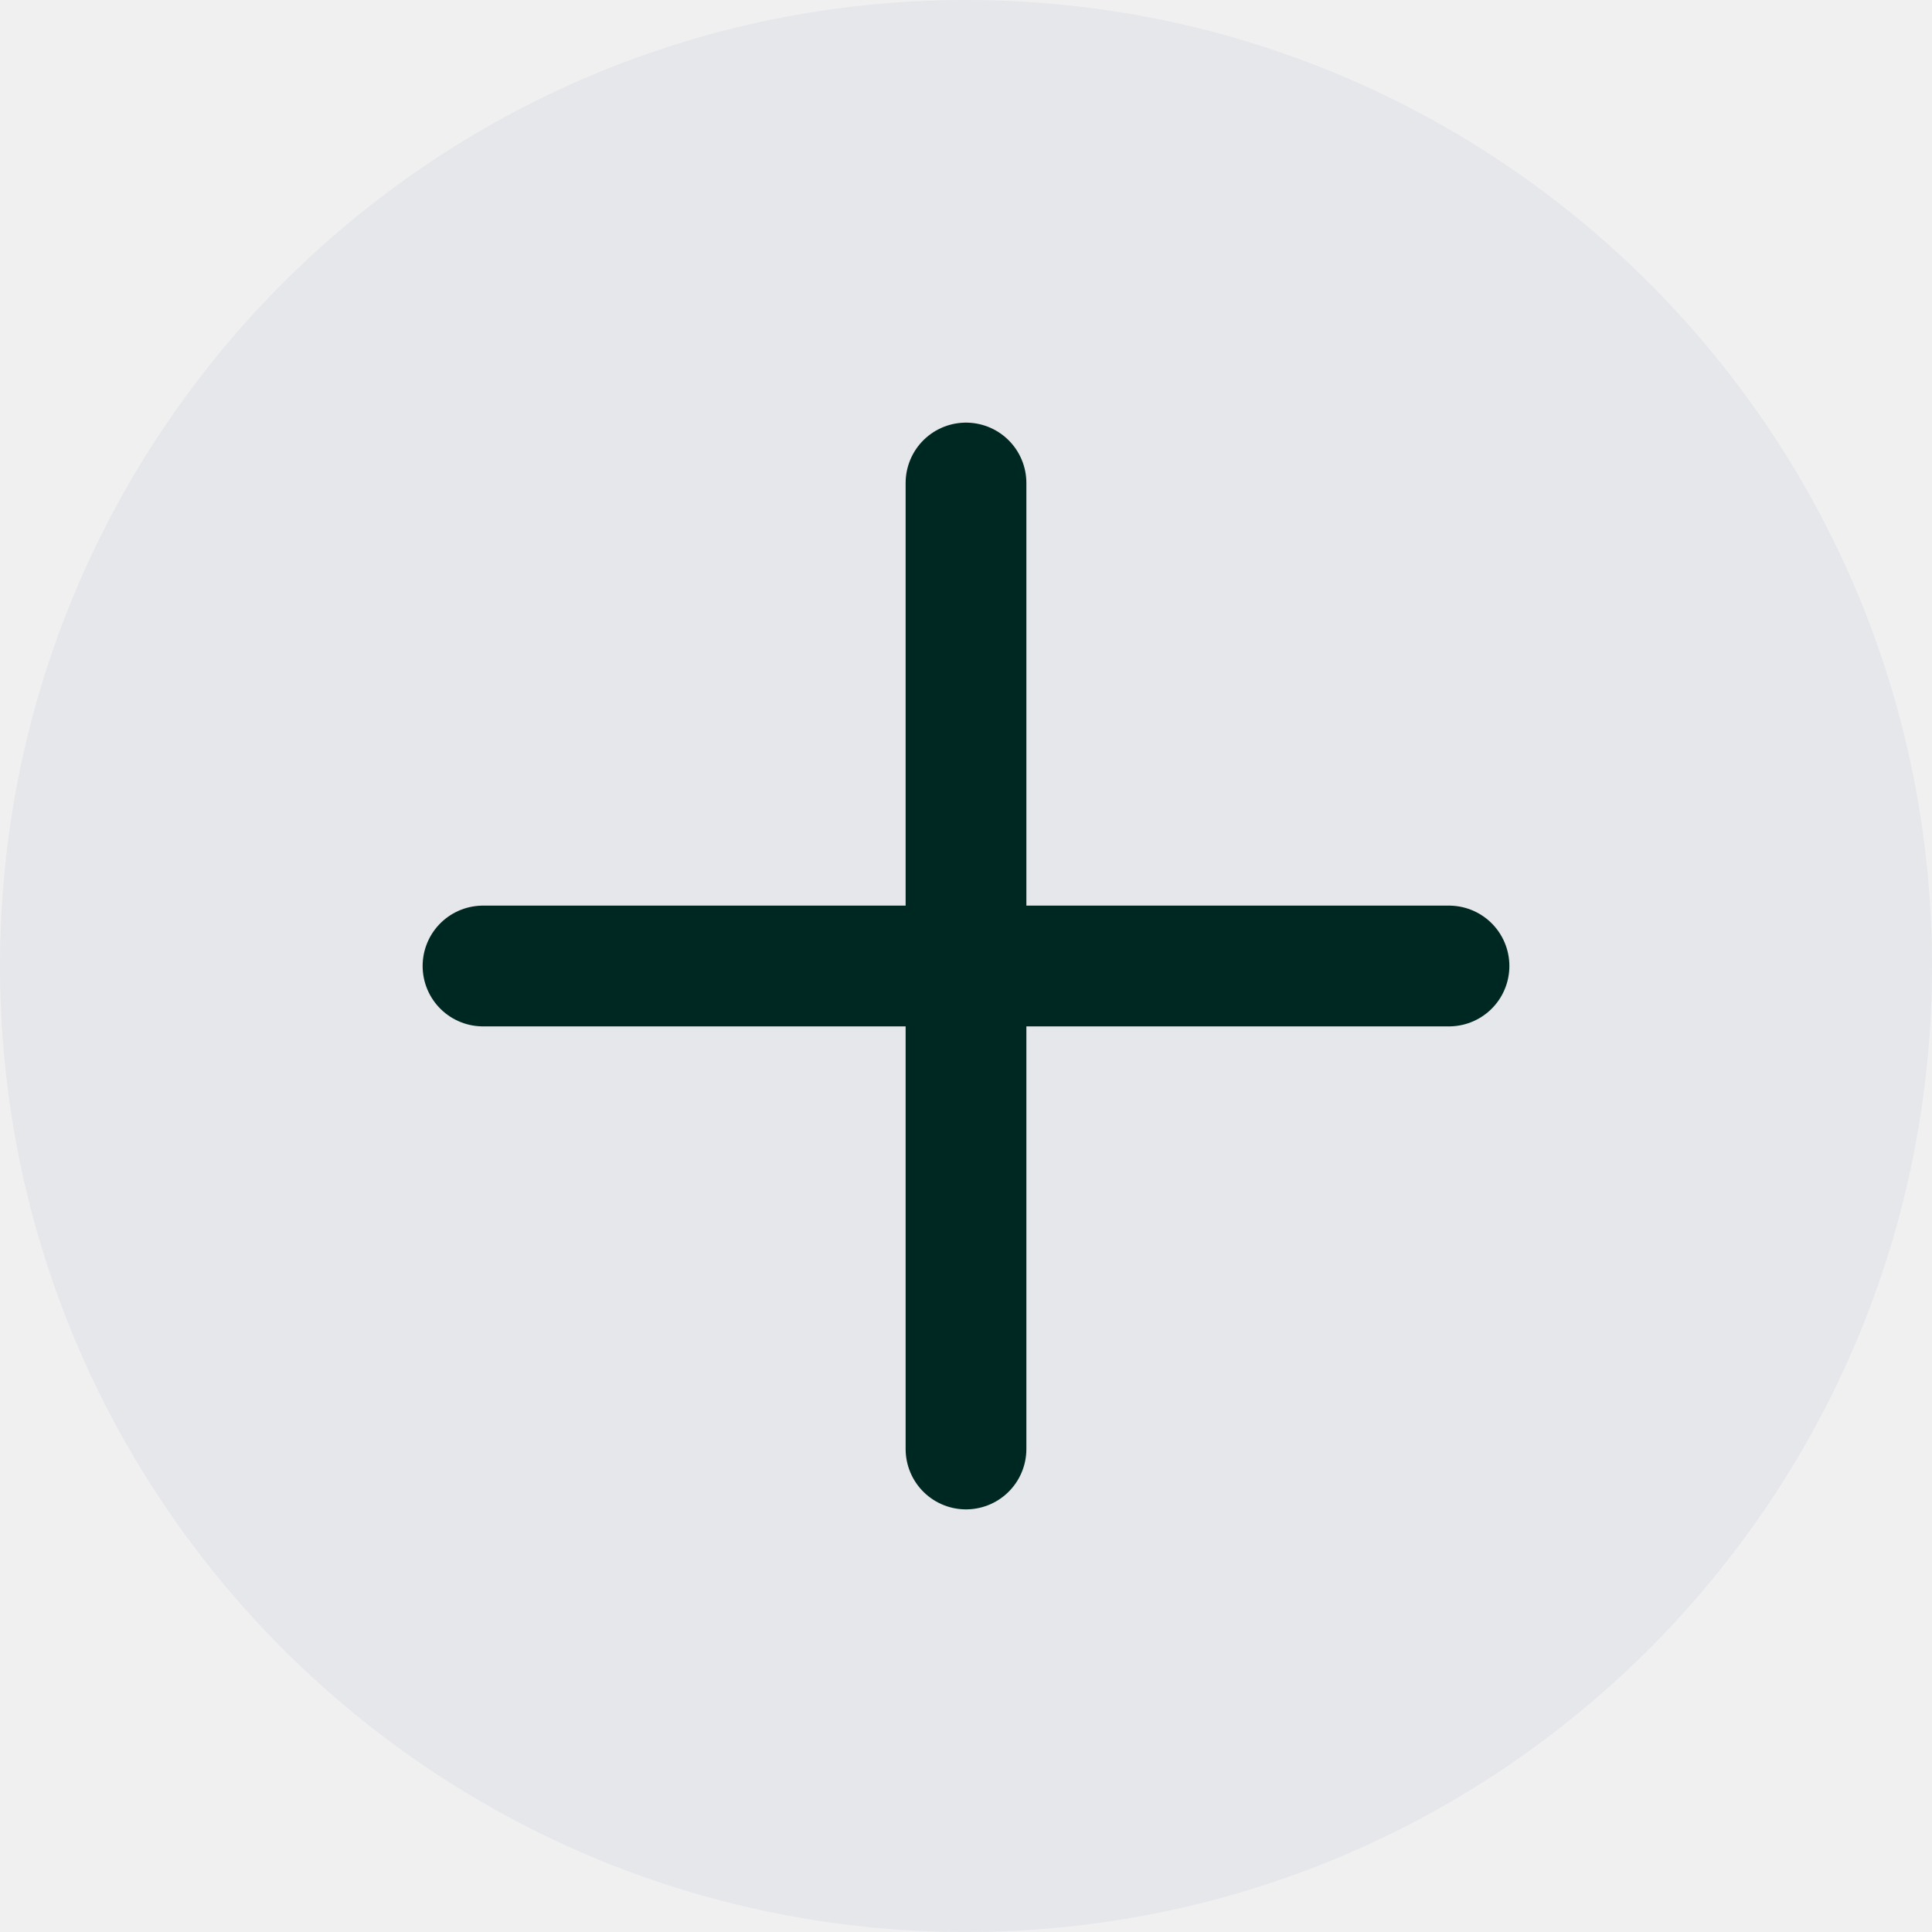
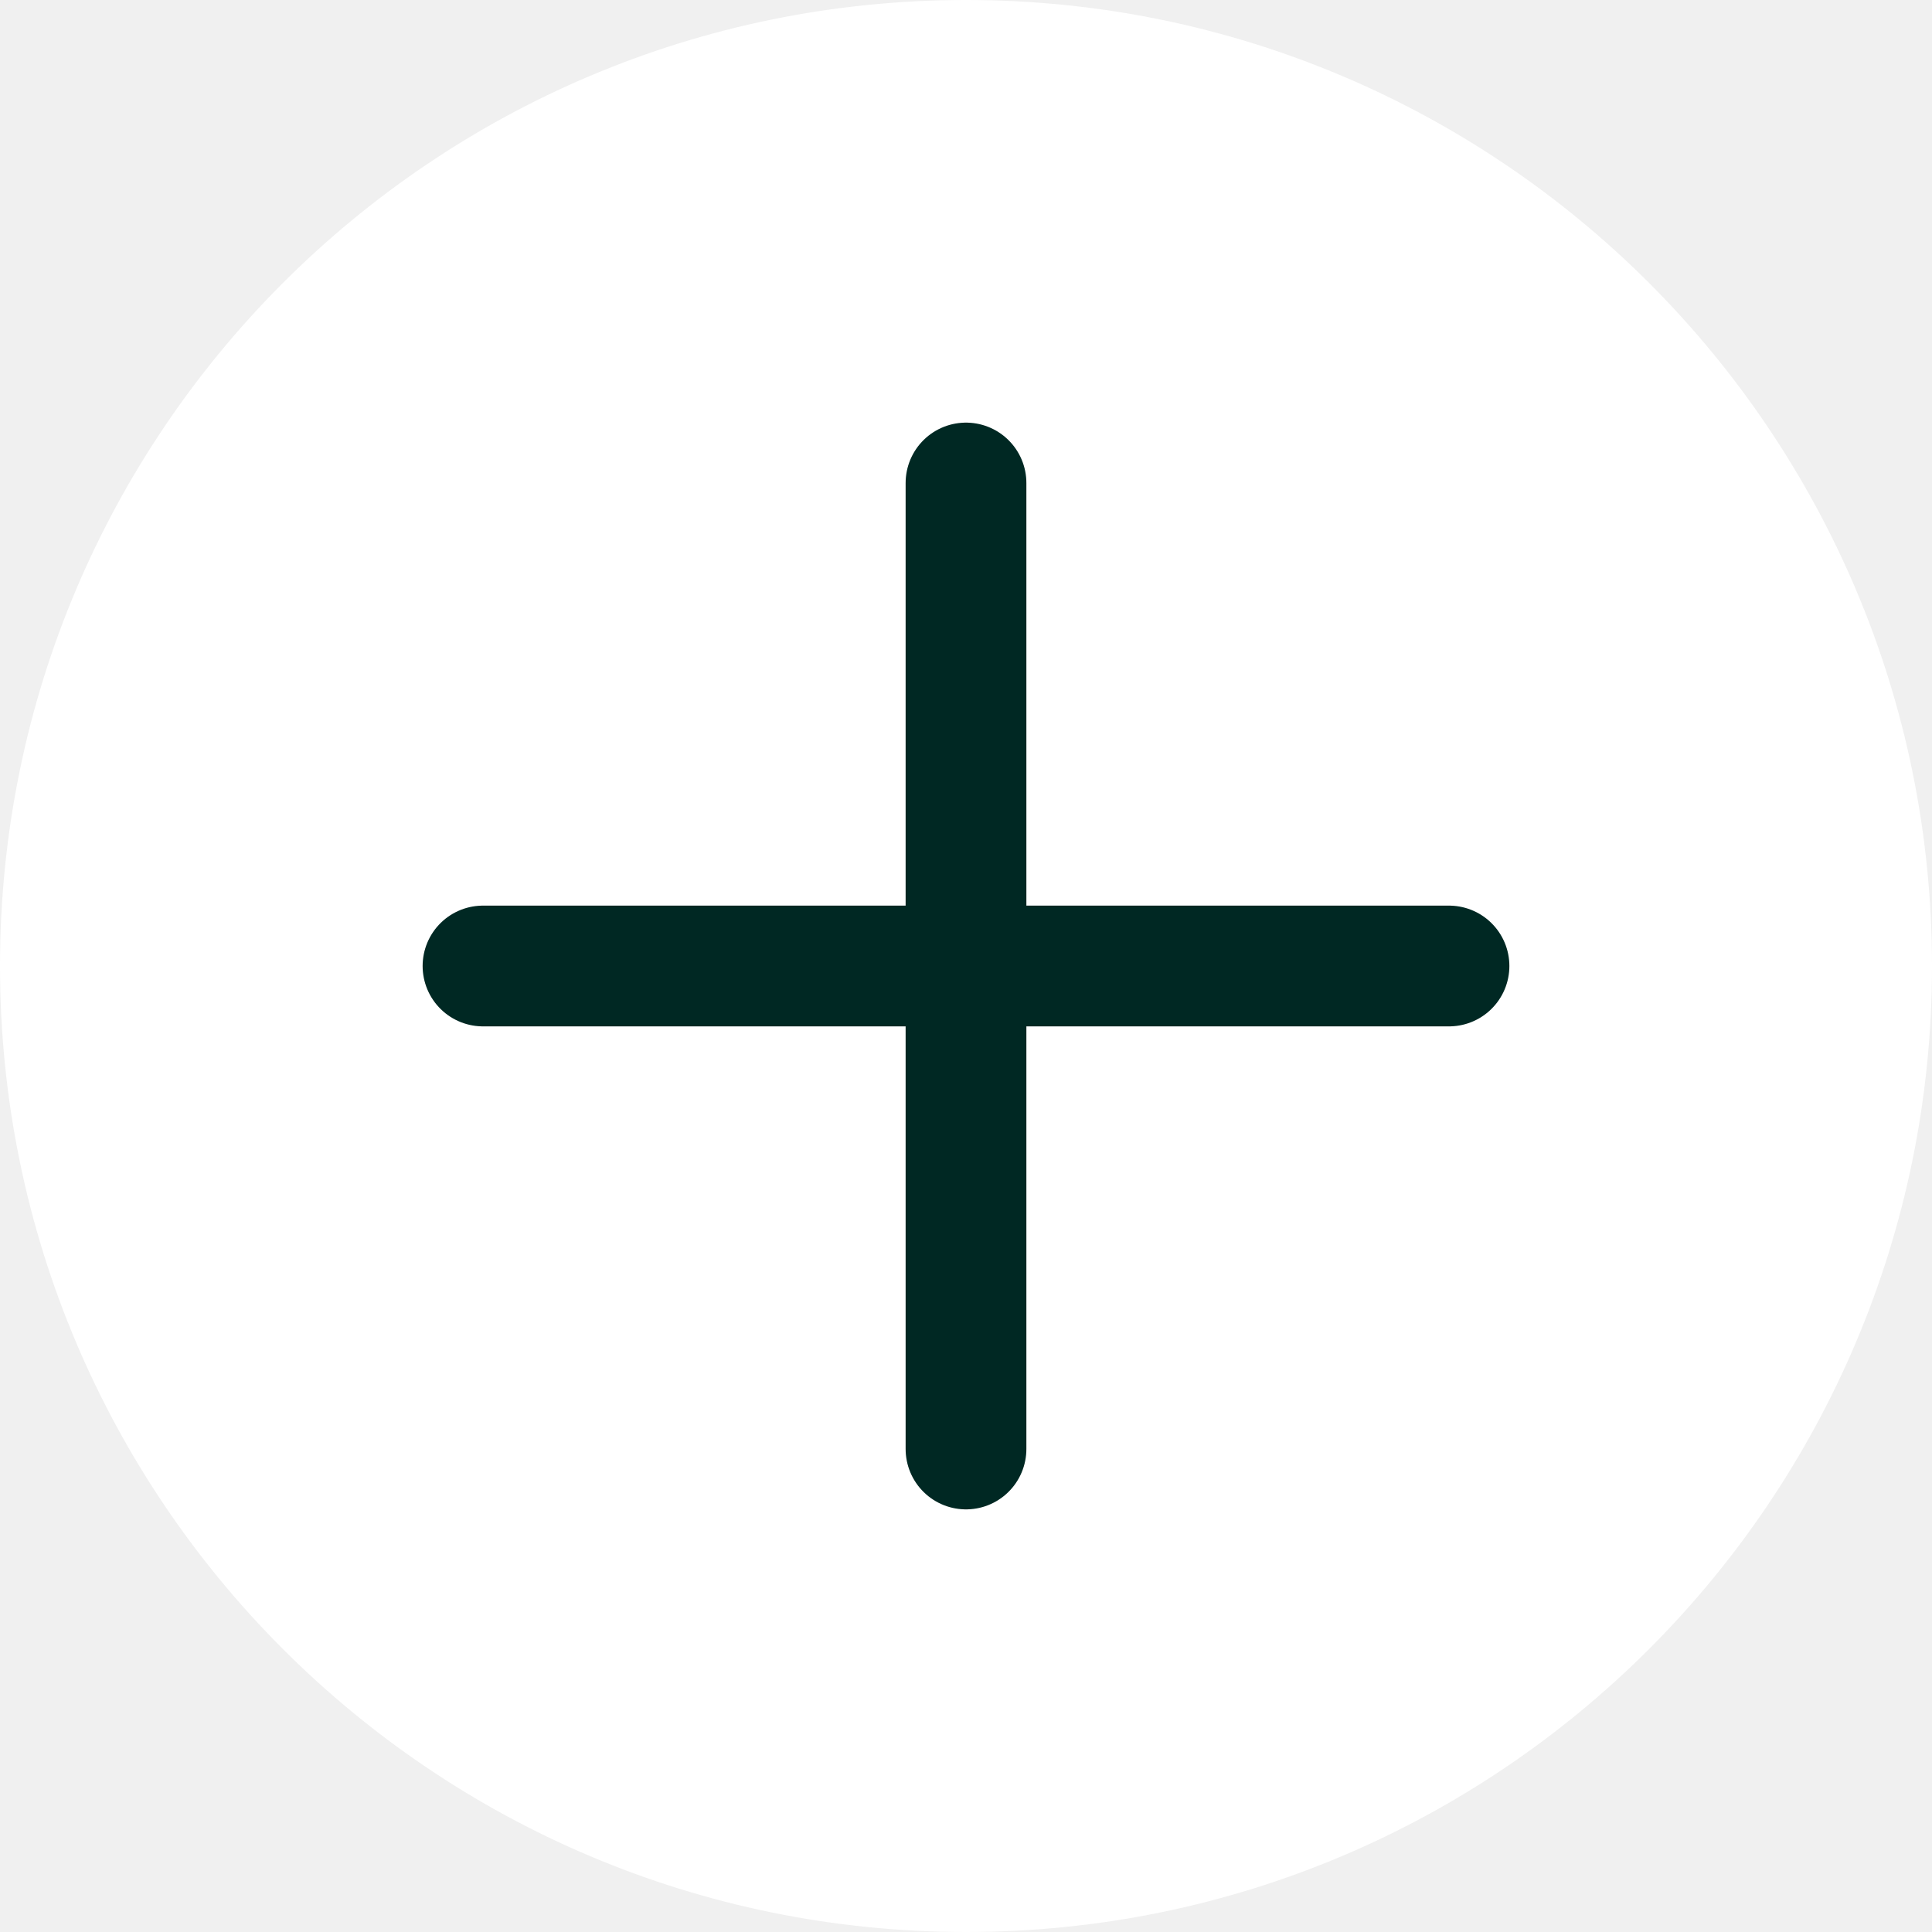
<svg xmlns="http://www.w3.org/2000/svg" width="24" height="24" viewBox="0 0 24 24" fill="none">
-   <rect width="24" height="24" rx="12" fill="#E5E7EB" />
+   <rect width="24" height="24" rx="12" fill="white" />
  <path d="M12 6V18M18 12H6" stroke="#002823" stroke-width="1.5" stroke-linecap="round" stroke-linejoin="round" />
</svg>
